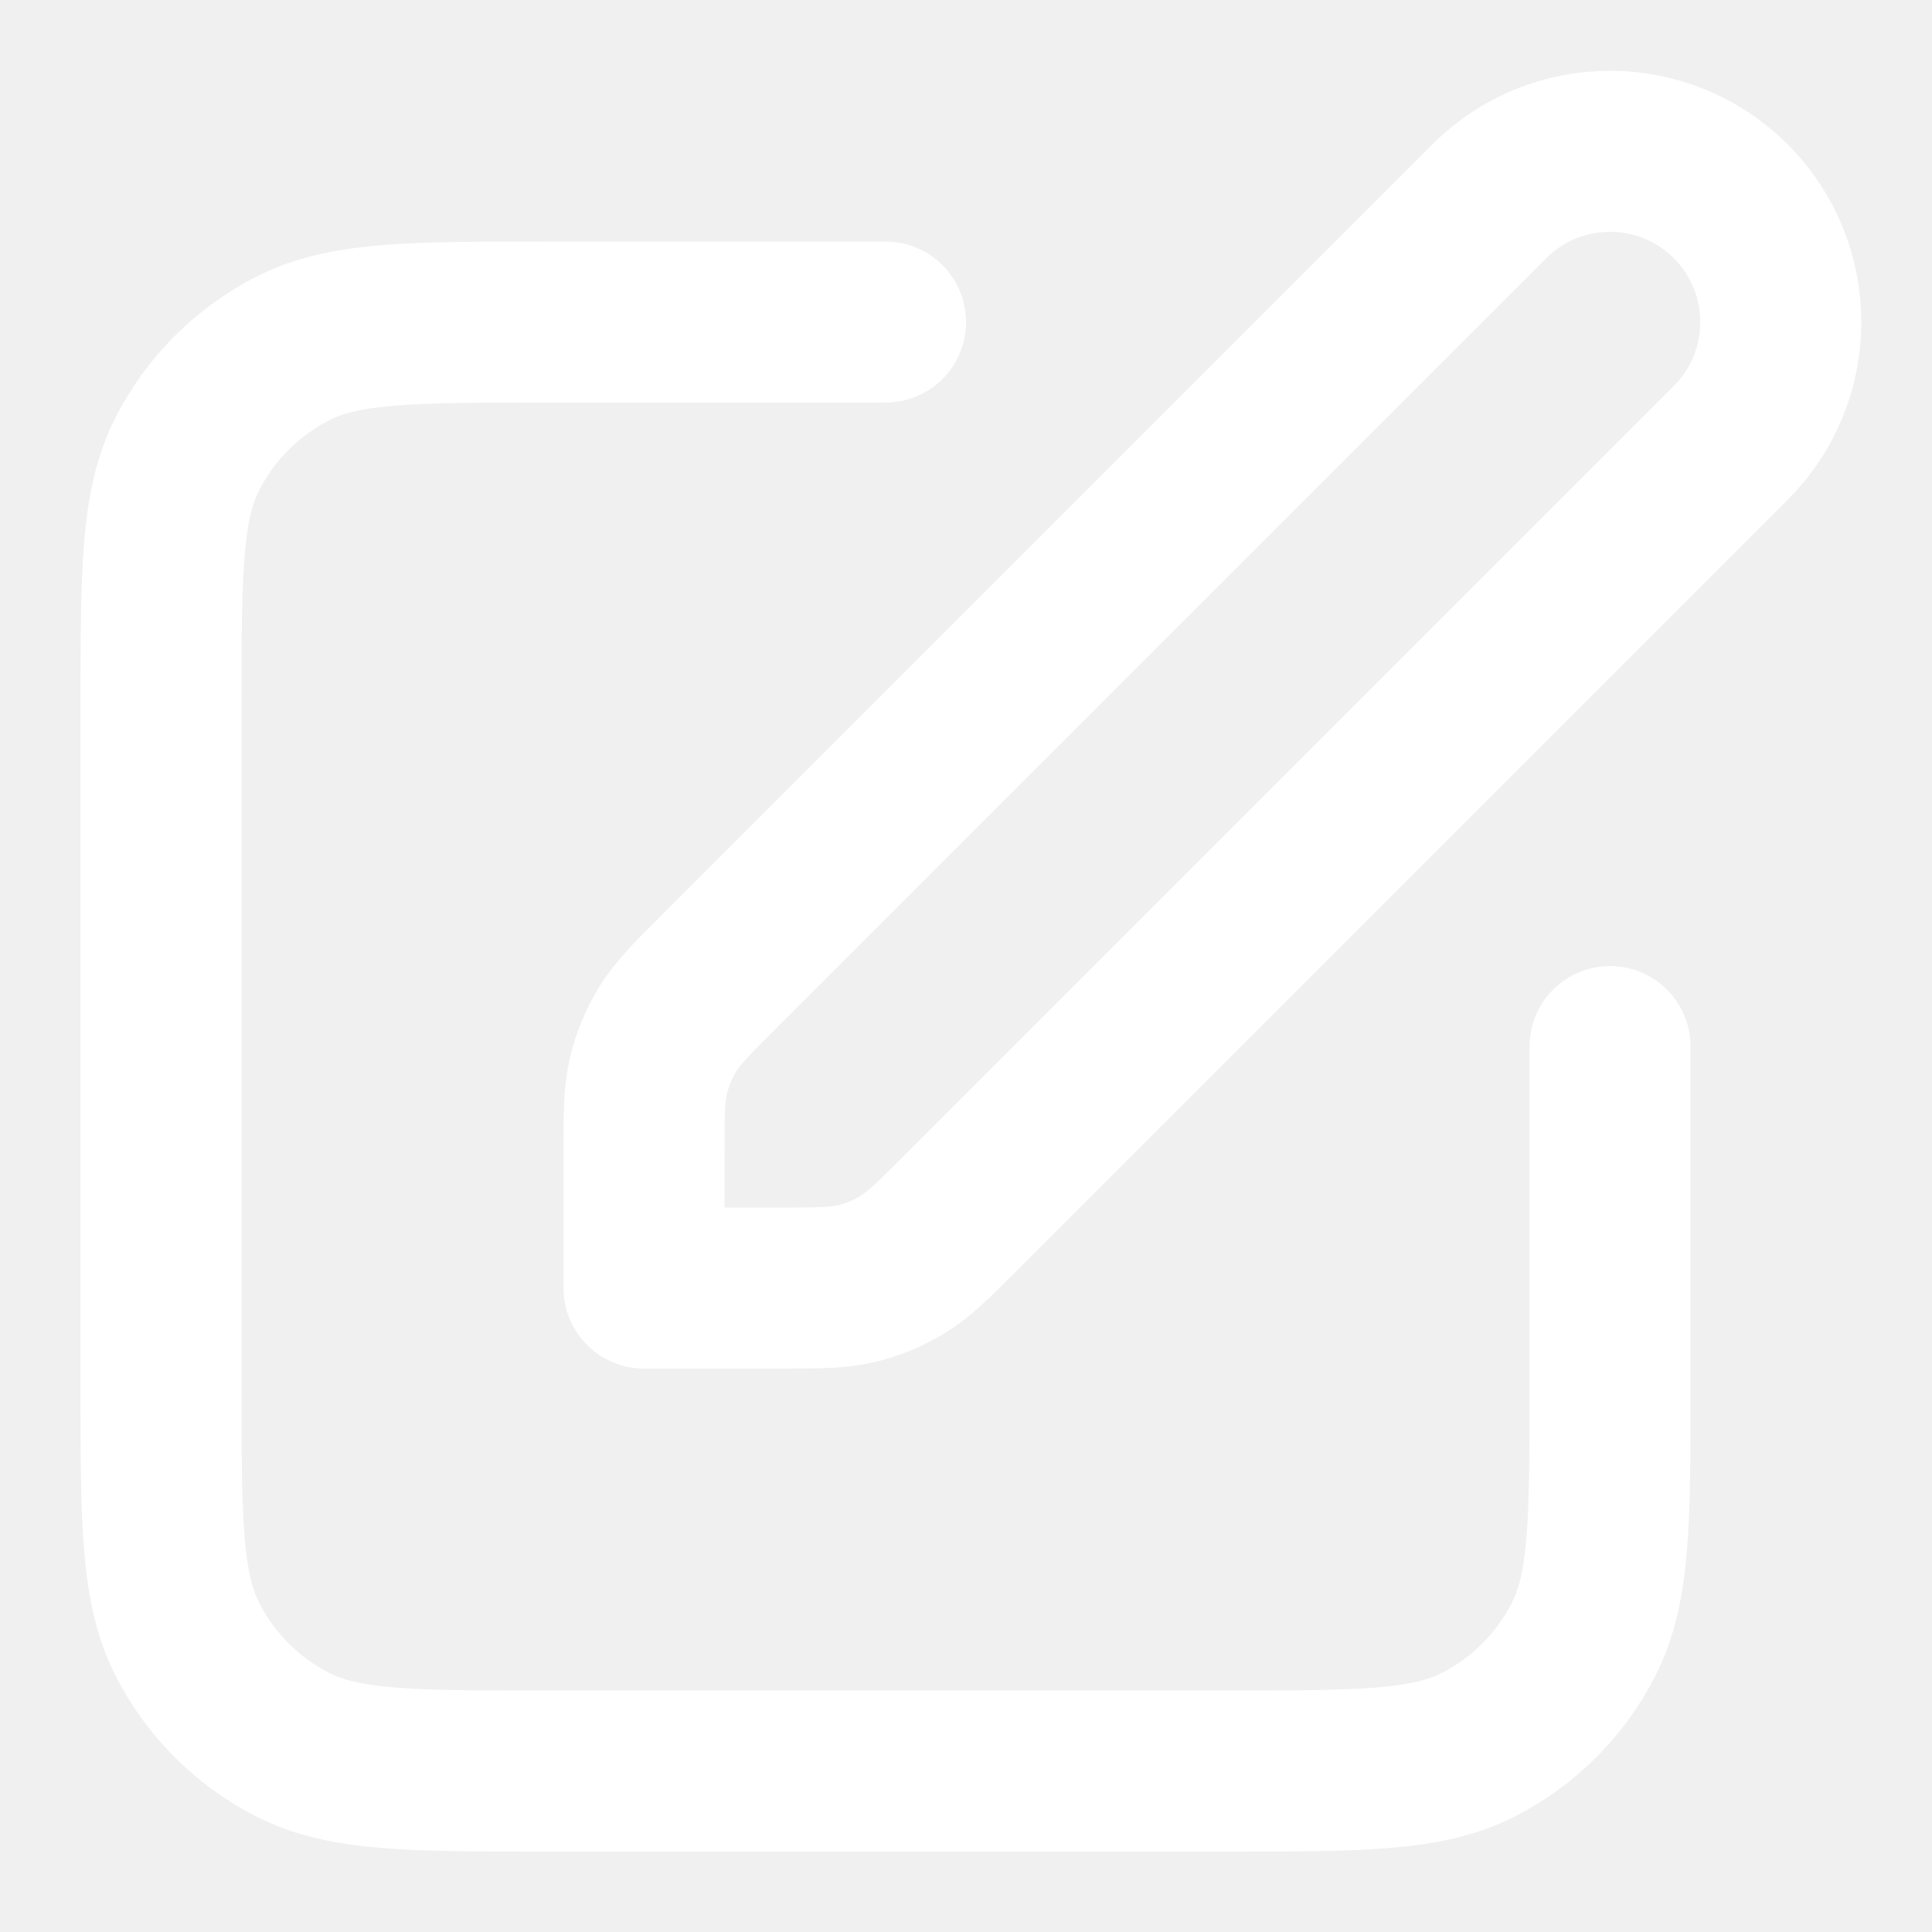
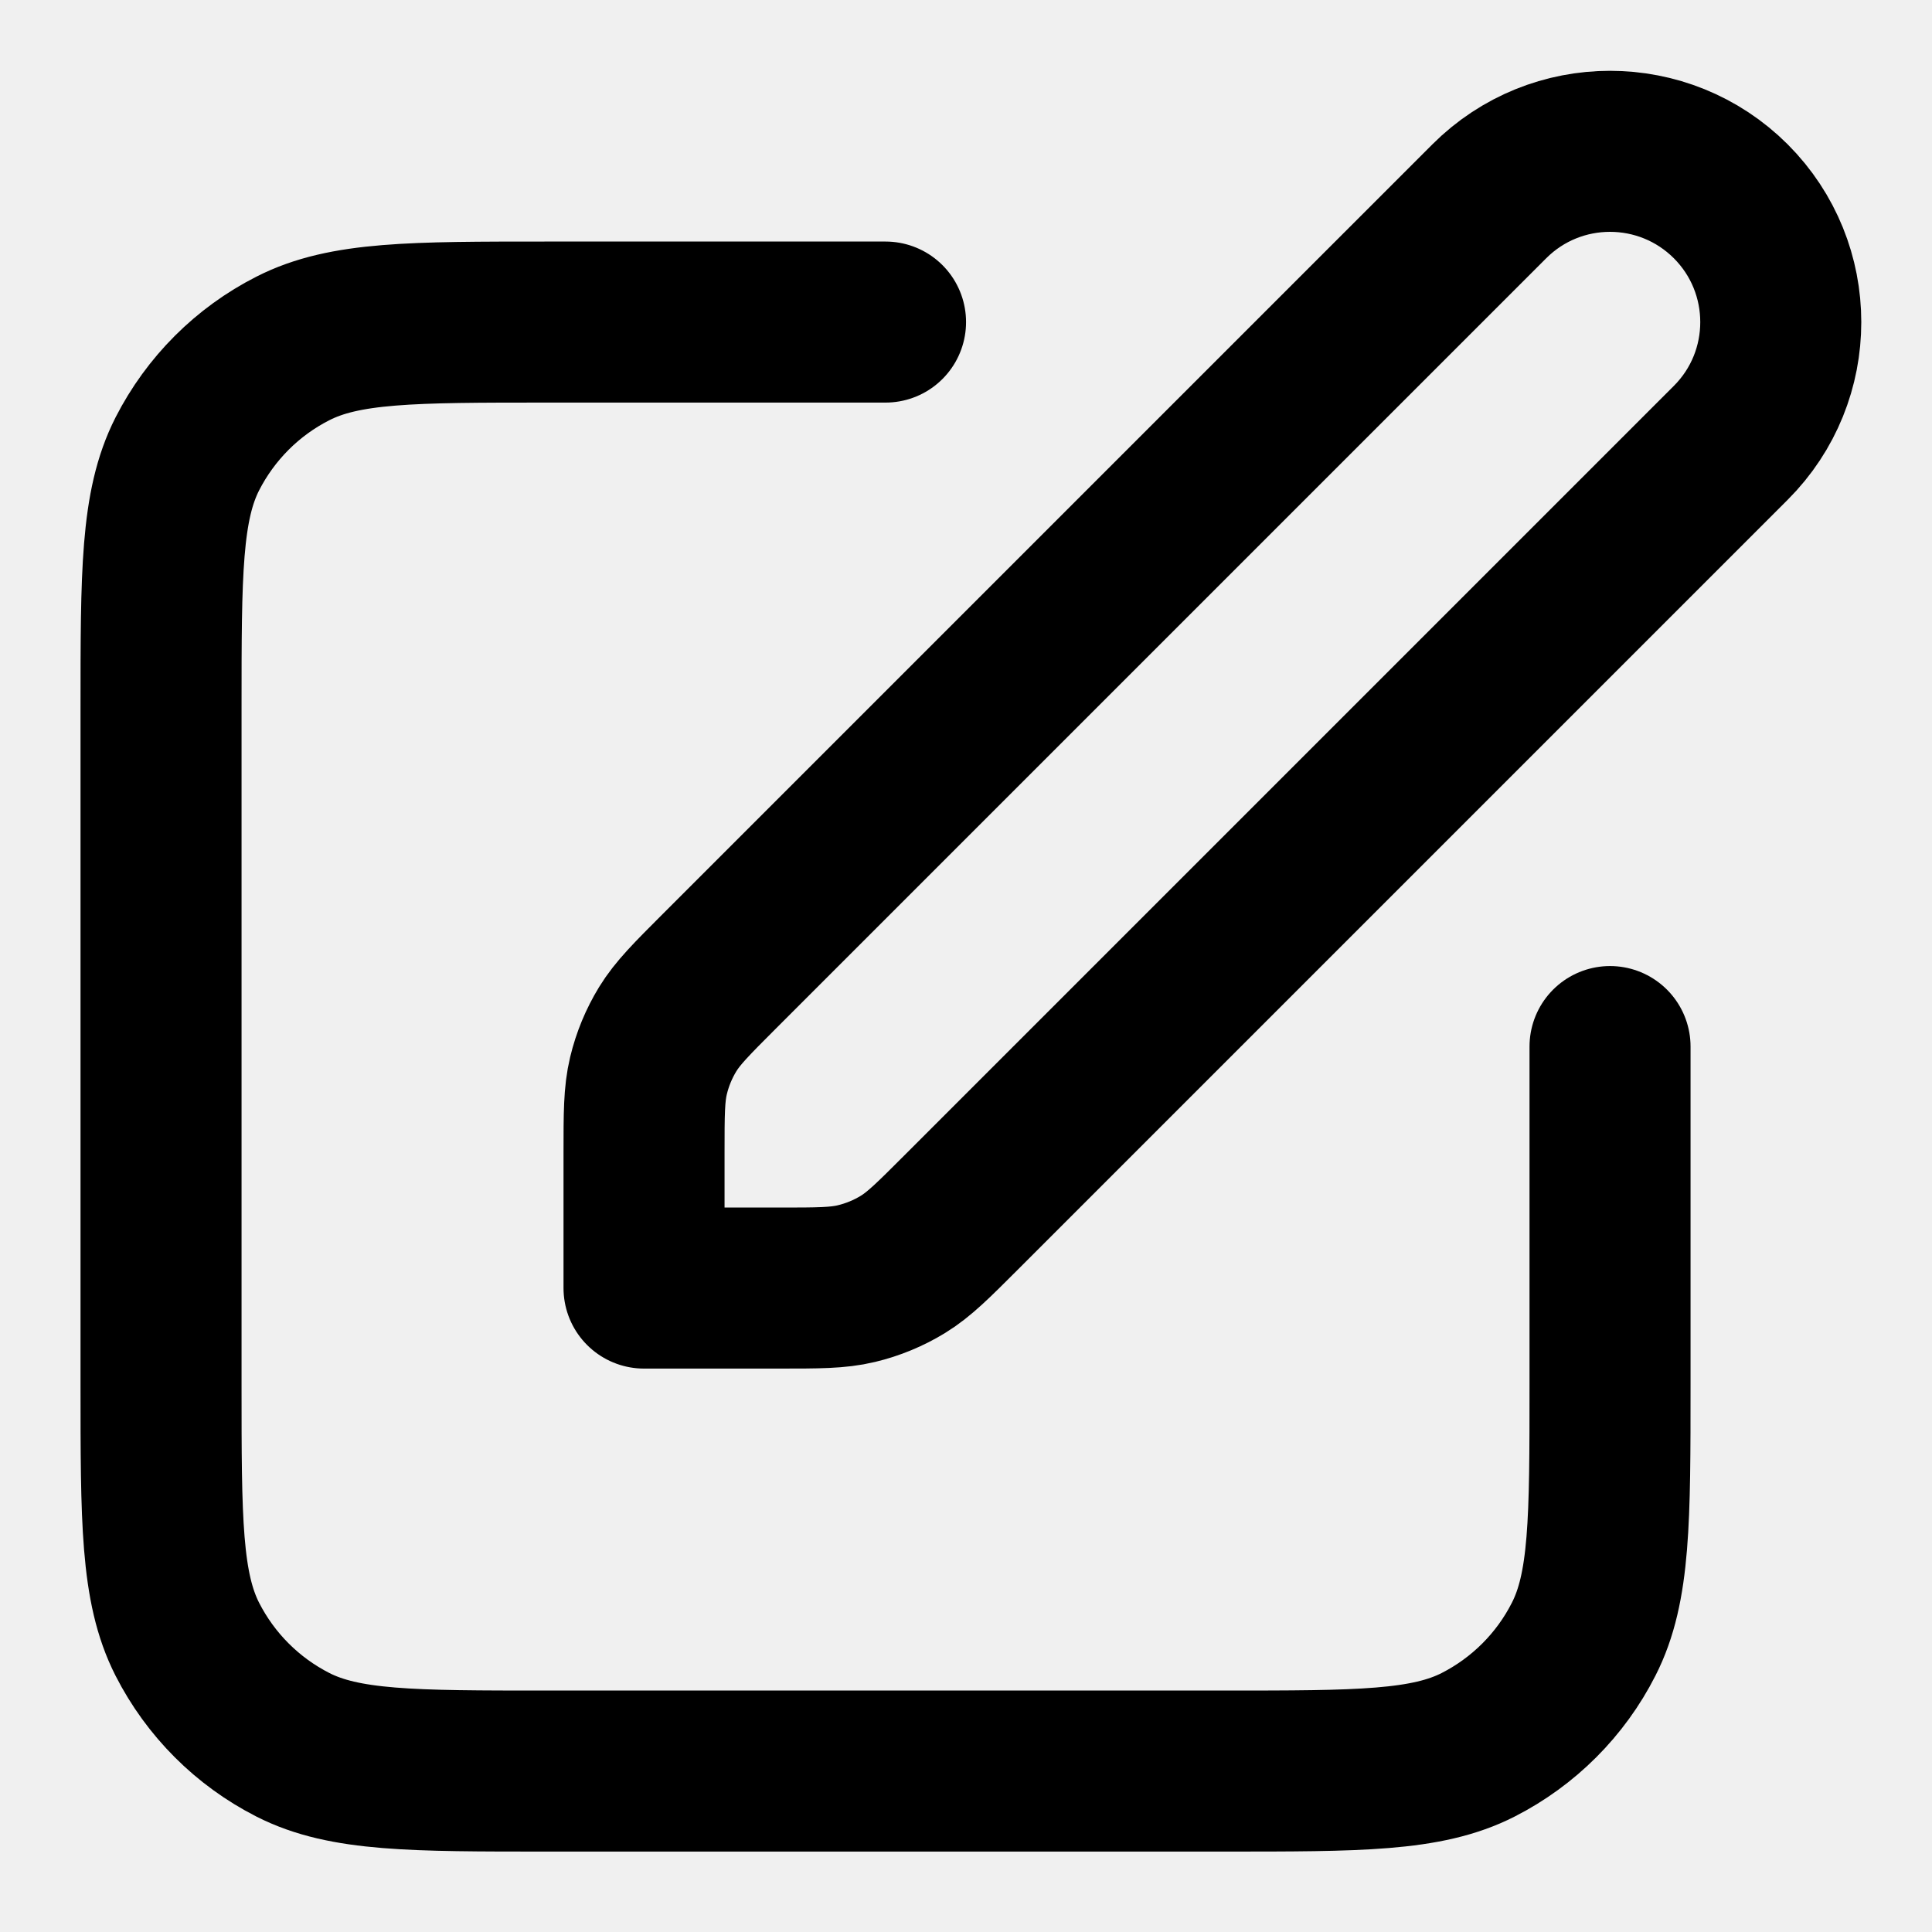
<svg xmlns="http://www.w3.org/2000/svg" width="20" height="20" viewBox="0 0 20 20" fill="none">
  <g id="edit-05" clip-path="url(#clip0_5216_3606)">
-     <path id="Icon" d="M9.167 3.334H5.667C4.267 3.334 3.567 3.334 3.032 3.607C2.561 3.846 2.179 4.229 1.939 4.699C1.667 5.234 1.667 5.934 1.667 7.334V14.334C1.667 15.734 1.667 16.434 1.939 16.969C2.179 17.44 2.561 17.822 3.032 18.062C3.567 18.334 4.267 18.334 5.667 18.334H12.667C14.067 18.334 14.767 18.334 15.302 18.062C15.772 17.822 16.155 17.44 16.394 16.969C16.667 16.434 16.667 15.734 16.667 14.334V10.834M6.667 13.334H8.062C8.47 13.334 8.674 13.334 8.865 13.288C9.036 13.247 9.198 13.18 9.347 13.089C9.515 12.986 9.66 12.841 9.948 12.553L17.917 4.584C18.607 3.894 18.607 2.775 17.917 2.084C17.226 1.394 16.107 1.394 15.417 2.084L7.448 10.053C7.16 10.341 7.015 10.486 6.912 10.654C6.821 10.803 6.754 10.965 6.713 11.136C6.667 11.327 6.667 11.531 6.667 11.939V13.334Z" stroke="white" stroke-width="1.667" stroke-linecap="round" stroke-linejoin="round" />
+     <path id="Icon" d="M9.167 3.334H5.667C4.267 3.334 3.567 3.334 3.032 3.607C2.561 3.846 2.179 4.229 1.939 4.699C1.667 5.234 1.667 5.934 1.667 7.334V14.334C1.667 15.734 1.667 16.434 1.939 16.969C2.179 17.44 2.561 17.822 3.032 18.062C3.567 18.334 4.267 18.334 5.667 18.334H12.667C14.067 18.334 14.767 18.334 15.302 18.062C15.772 17.822 16.155 17.44 16.394 16.969C16.667 16.434 16.667 15.734 16.667 14.334V10.834M6.667 13.334H8.062C8.47 13.334 8.674 13.334 8.865 13.288C9.036 13.247 9.198 13.18 9.347 13.089C9.515 12.986 9.66 12.841 9.948 12.553L17.917 4.584C18.607 3.894 18.607 2.775 17.917 2.084C17.226 1.394 16.107 1.394 15.417 2.084L7.448 10.053C7.16 10.341 7.015 10.486 6.912 10.654C6.821 10.803 6.754 10.965 6.713 11.136C6.667 11.327 6.667 11.531 6.667 11.939V13.334Z" stroke="#000000" stroke-width="1.667" stroke-linecap="round" stroke-linejoin="round" />
  </g>
  <defs>
    <clipPath id="clip0_5216_3606">
-       <rect width="20" height="20" fill="white" />
+       <rect width="20" height="20" fill="#000000" />
    </clipPath>
  </defs>
</svg>
